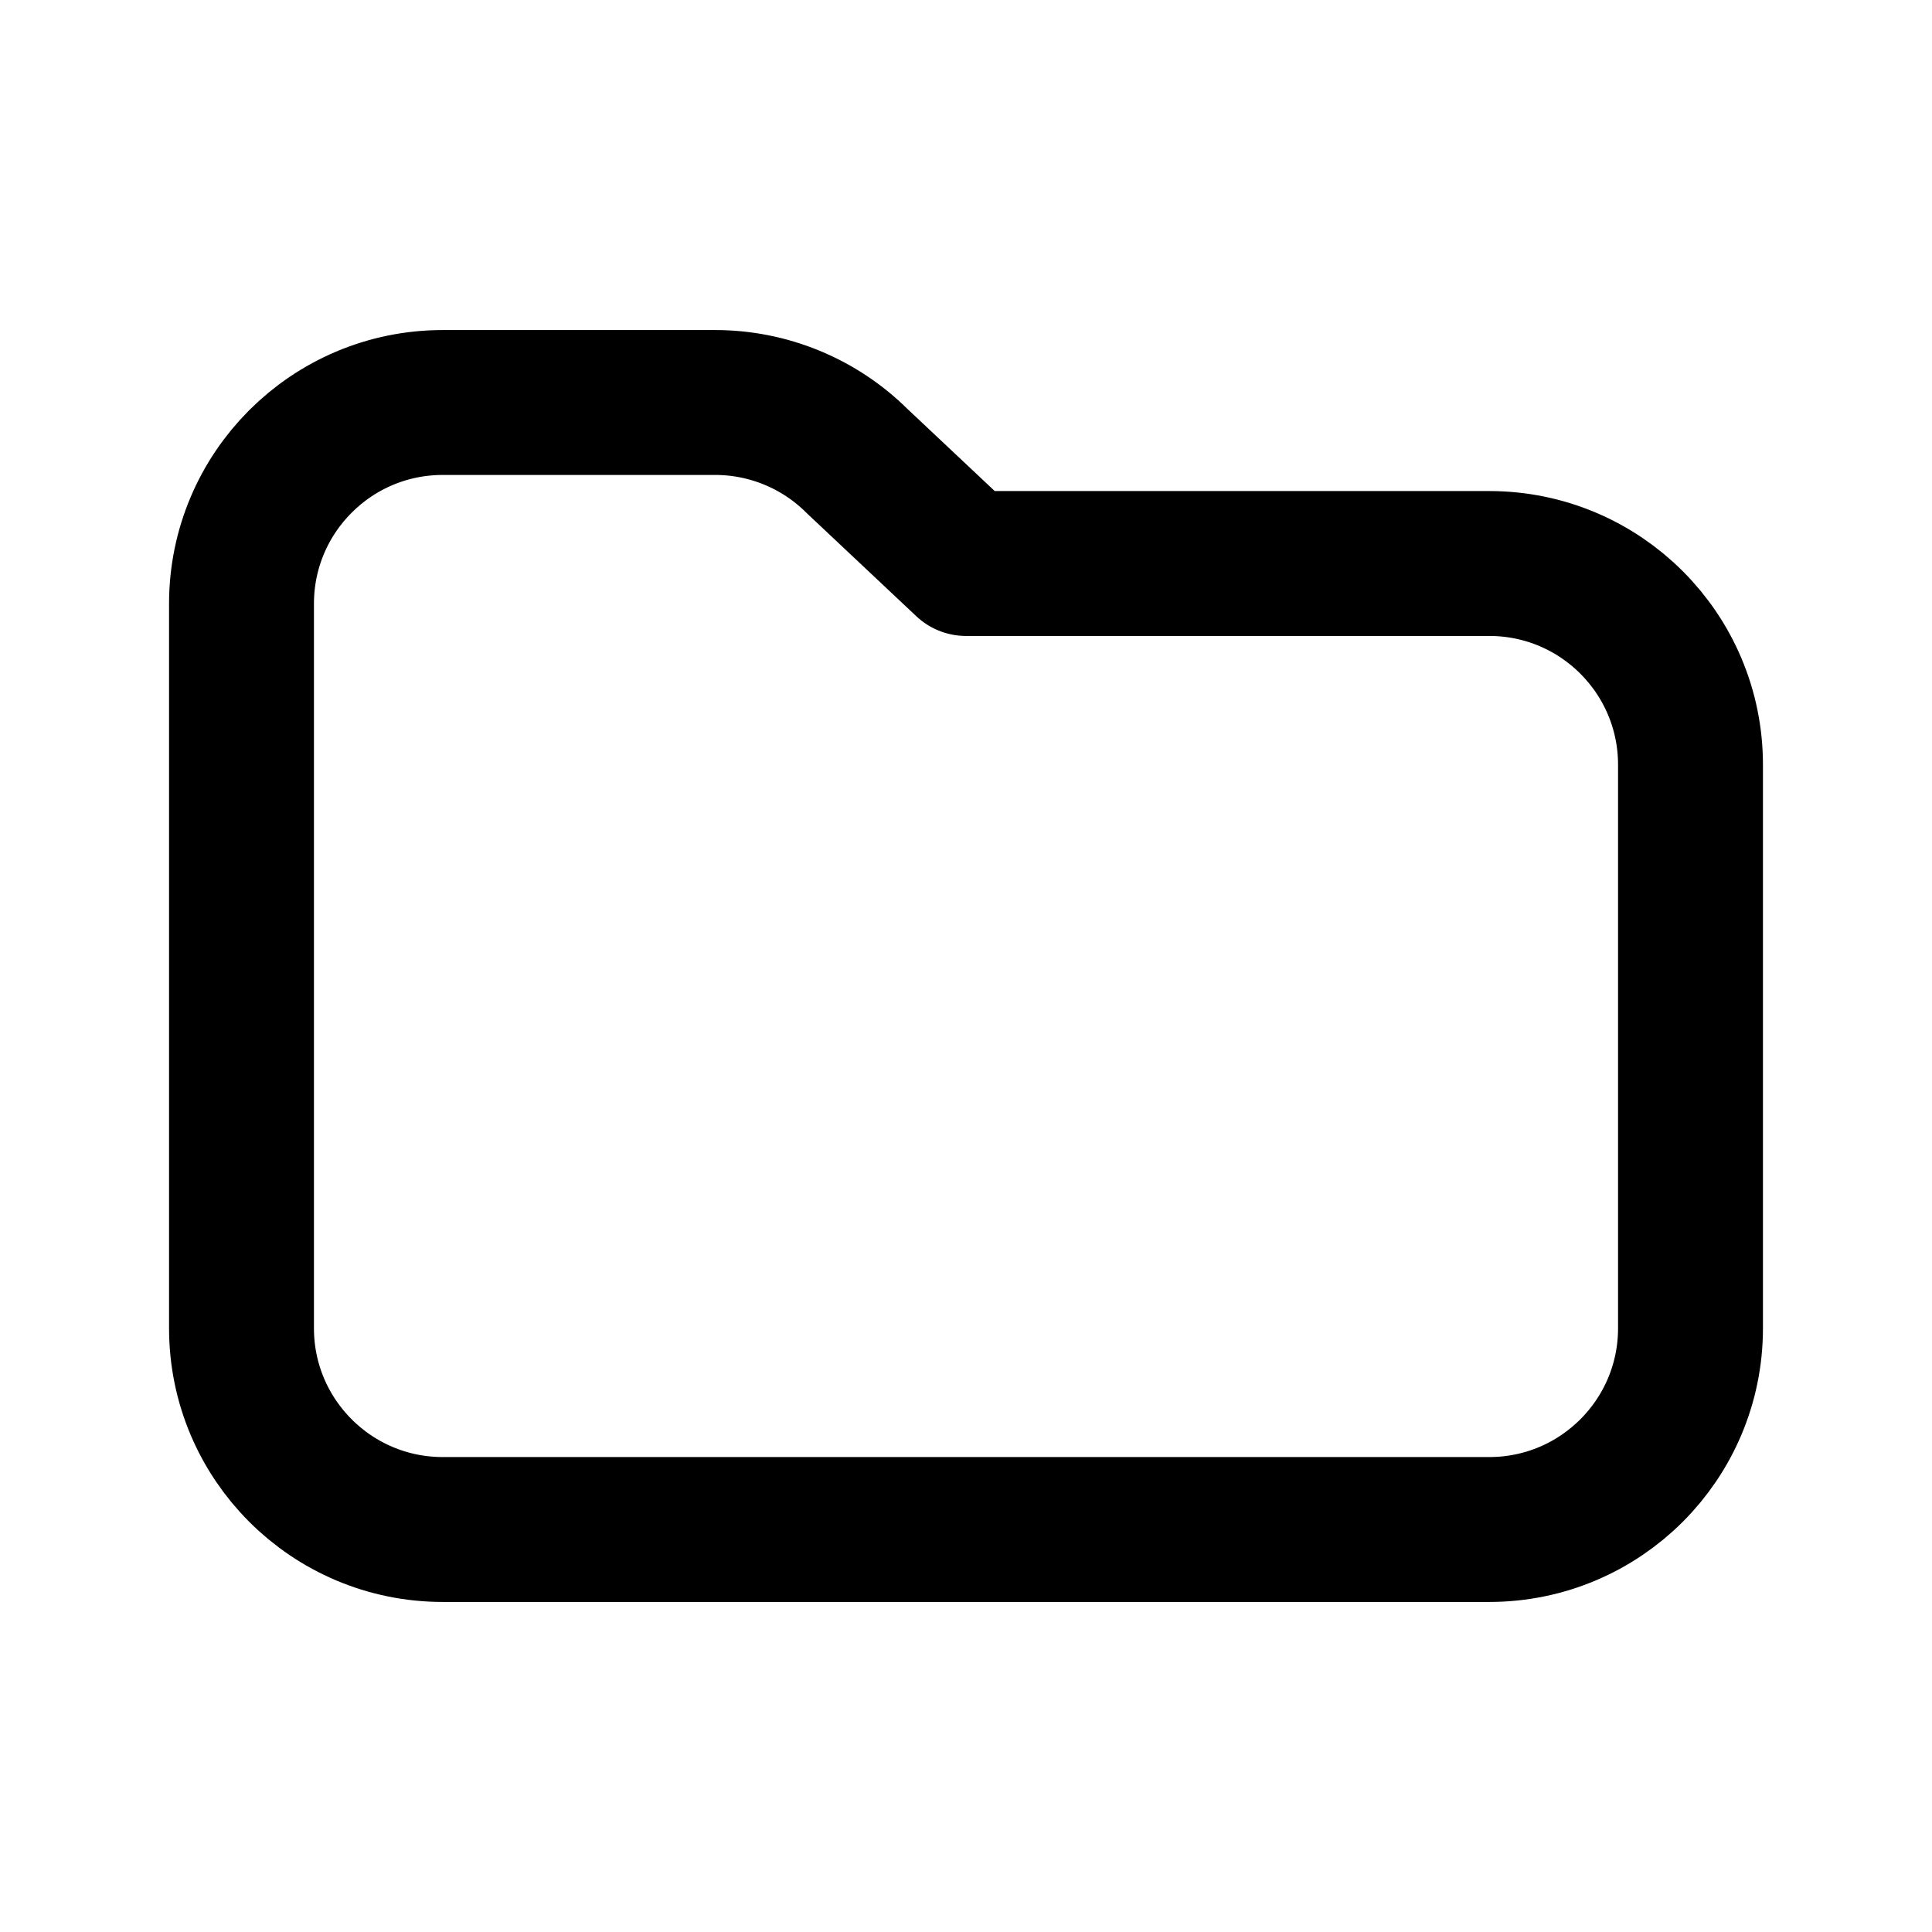
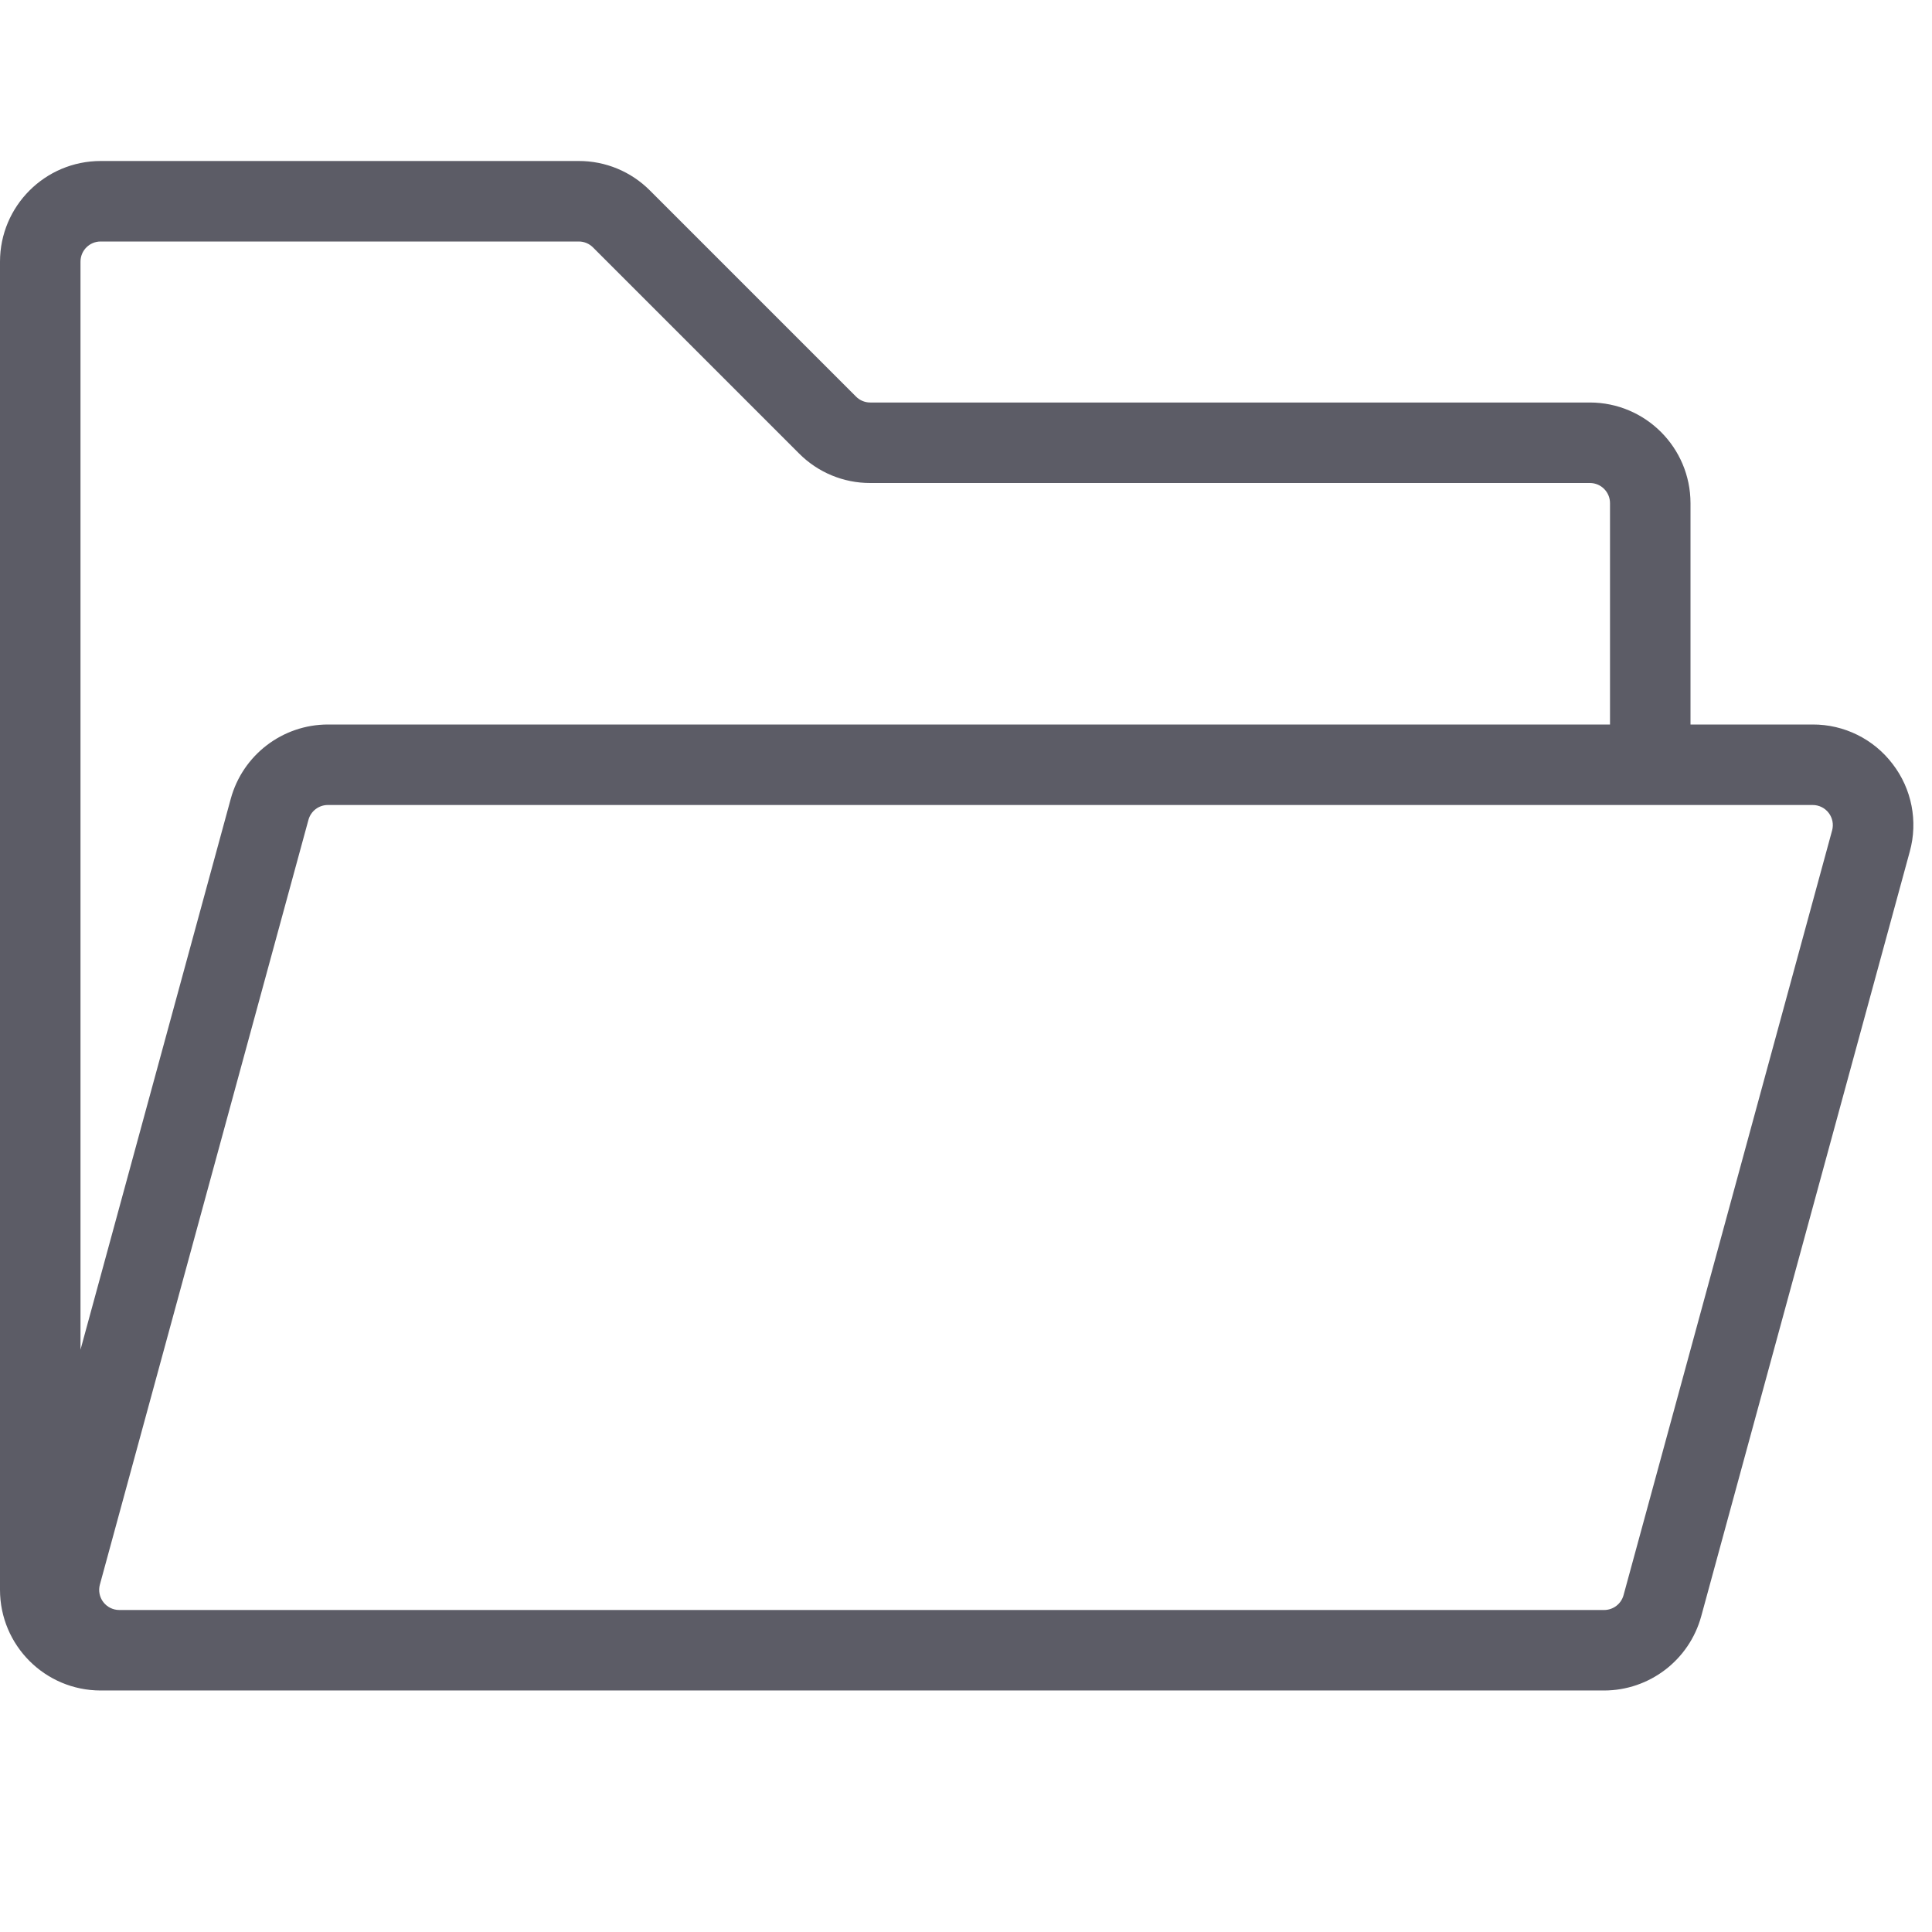
- <svg xmlns="http://www.w3.org/2000/svg" viewBox="0 0 24 24" fill="none" stroke="currentColor" stroke-width="1.8" stroke-linecap="round" stroke-linejoin="round">
-   <path d="M3 7.5A2.5 2.5 0 0 1 5.5 5h3.38a2.5 2.5 0 0 1 1.77.73L12 7h6.5A2.5 2.5 0 0 1 21 9.5v7A2.5 2.5 0 0 1 18.5 19h-13A2.5 2.5 0 0 1 3 16.5v-9z" />
+ <svg xmlns="http://www.w3.org/2000/svg" t="1789952119055" class="icon" viewBox="0 0 1024 1024" version="1.1" p-id="7646" width="200" height="200">
+   <path d="M1003.153 404.96a52.933 52.933 0 0 0-42.38-20.96H896V266.667a53.393 53.393 0 0 0-53.333-53.333H461.253a10.573 10.573 0 0 1-7.54-3.127L344.46 100.953A52.987 52.987 0 0 0 306.747 85.333H53.333a53.393 53.393 0 0 0-53.333 53.333v704a53.393 53.393 0 0 0 53.333 53.333h796.893a53.453 53.453 0 0 0 51.453-39.333l110.547-405.333a52.953 52.953 0 0 0-9.073-46.373zM53.333 128h253.413a10.573 10.573 0 0 1 7.54 3.127l109.253 109.253A52.987 52.987 0 0 0 461.253 256H842.667a10.667 10.667 0 0 1 10.667 10.667v117.333H173.773a53.453 53.453 0 0 0-51.453 39.333L42.667 715.367V138.667a10.667 10.667 0 0 1 10.667-10.667z m917.727 312.14l-110.547 405.333a10.667 10.667 0 0 1-10.287 7.86H63.227a10.667 10.667 0 0 1-10.287-13.473l110.547-405.333A10.667 10.667 0 0 1 173.773 426.667h787a10.667 10.667 0 0 1 10.287 13.473z" fill="#5C5C66" p-id="7647" />
</svg>
